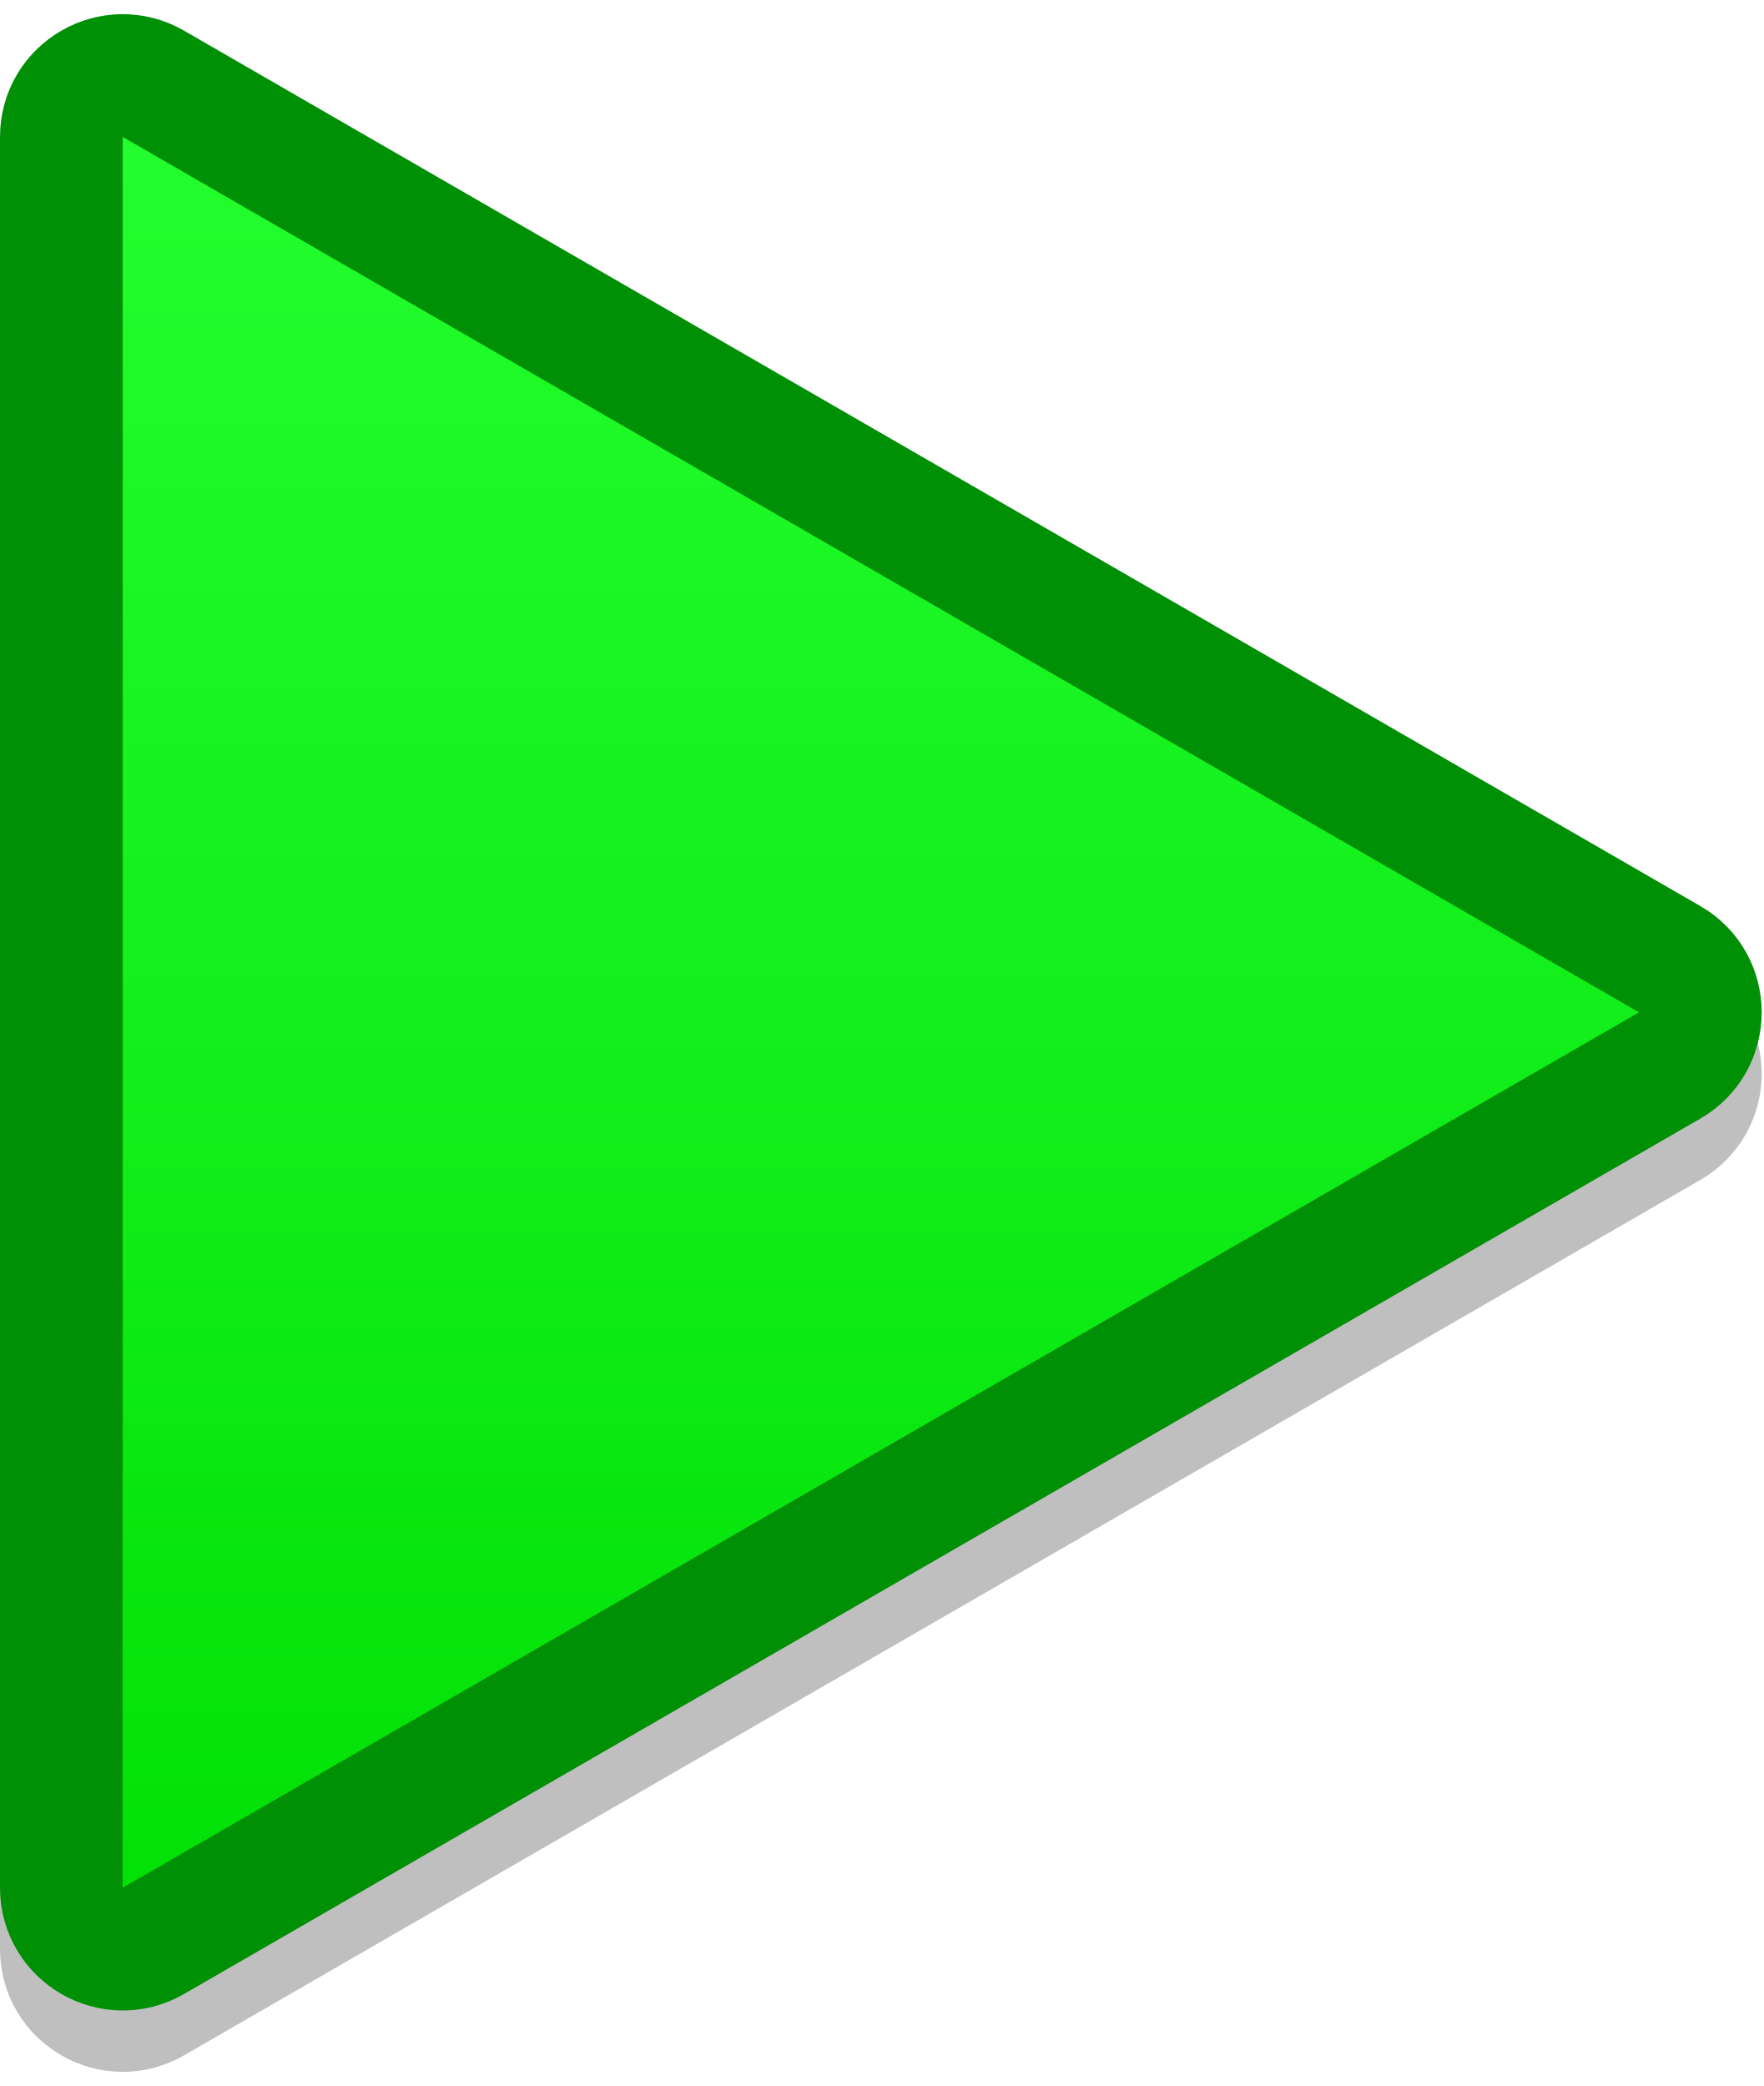
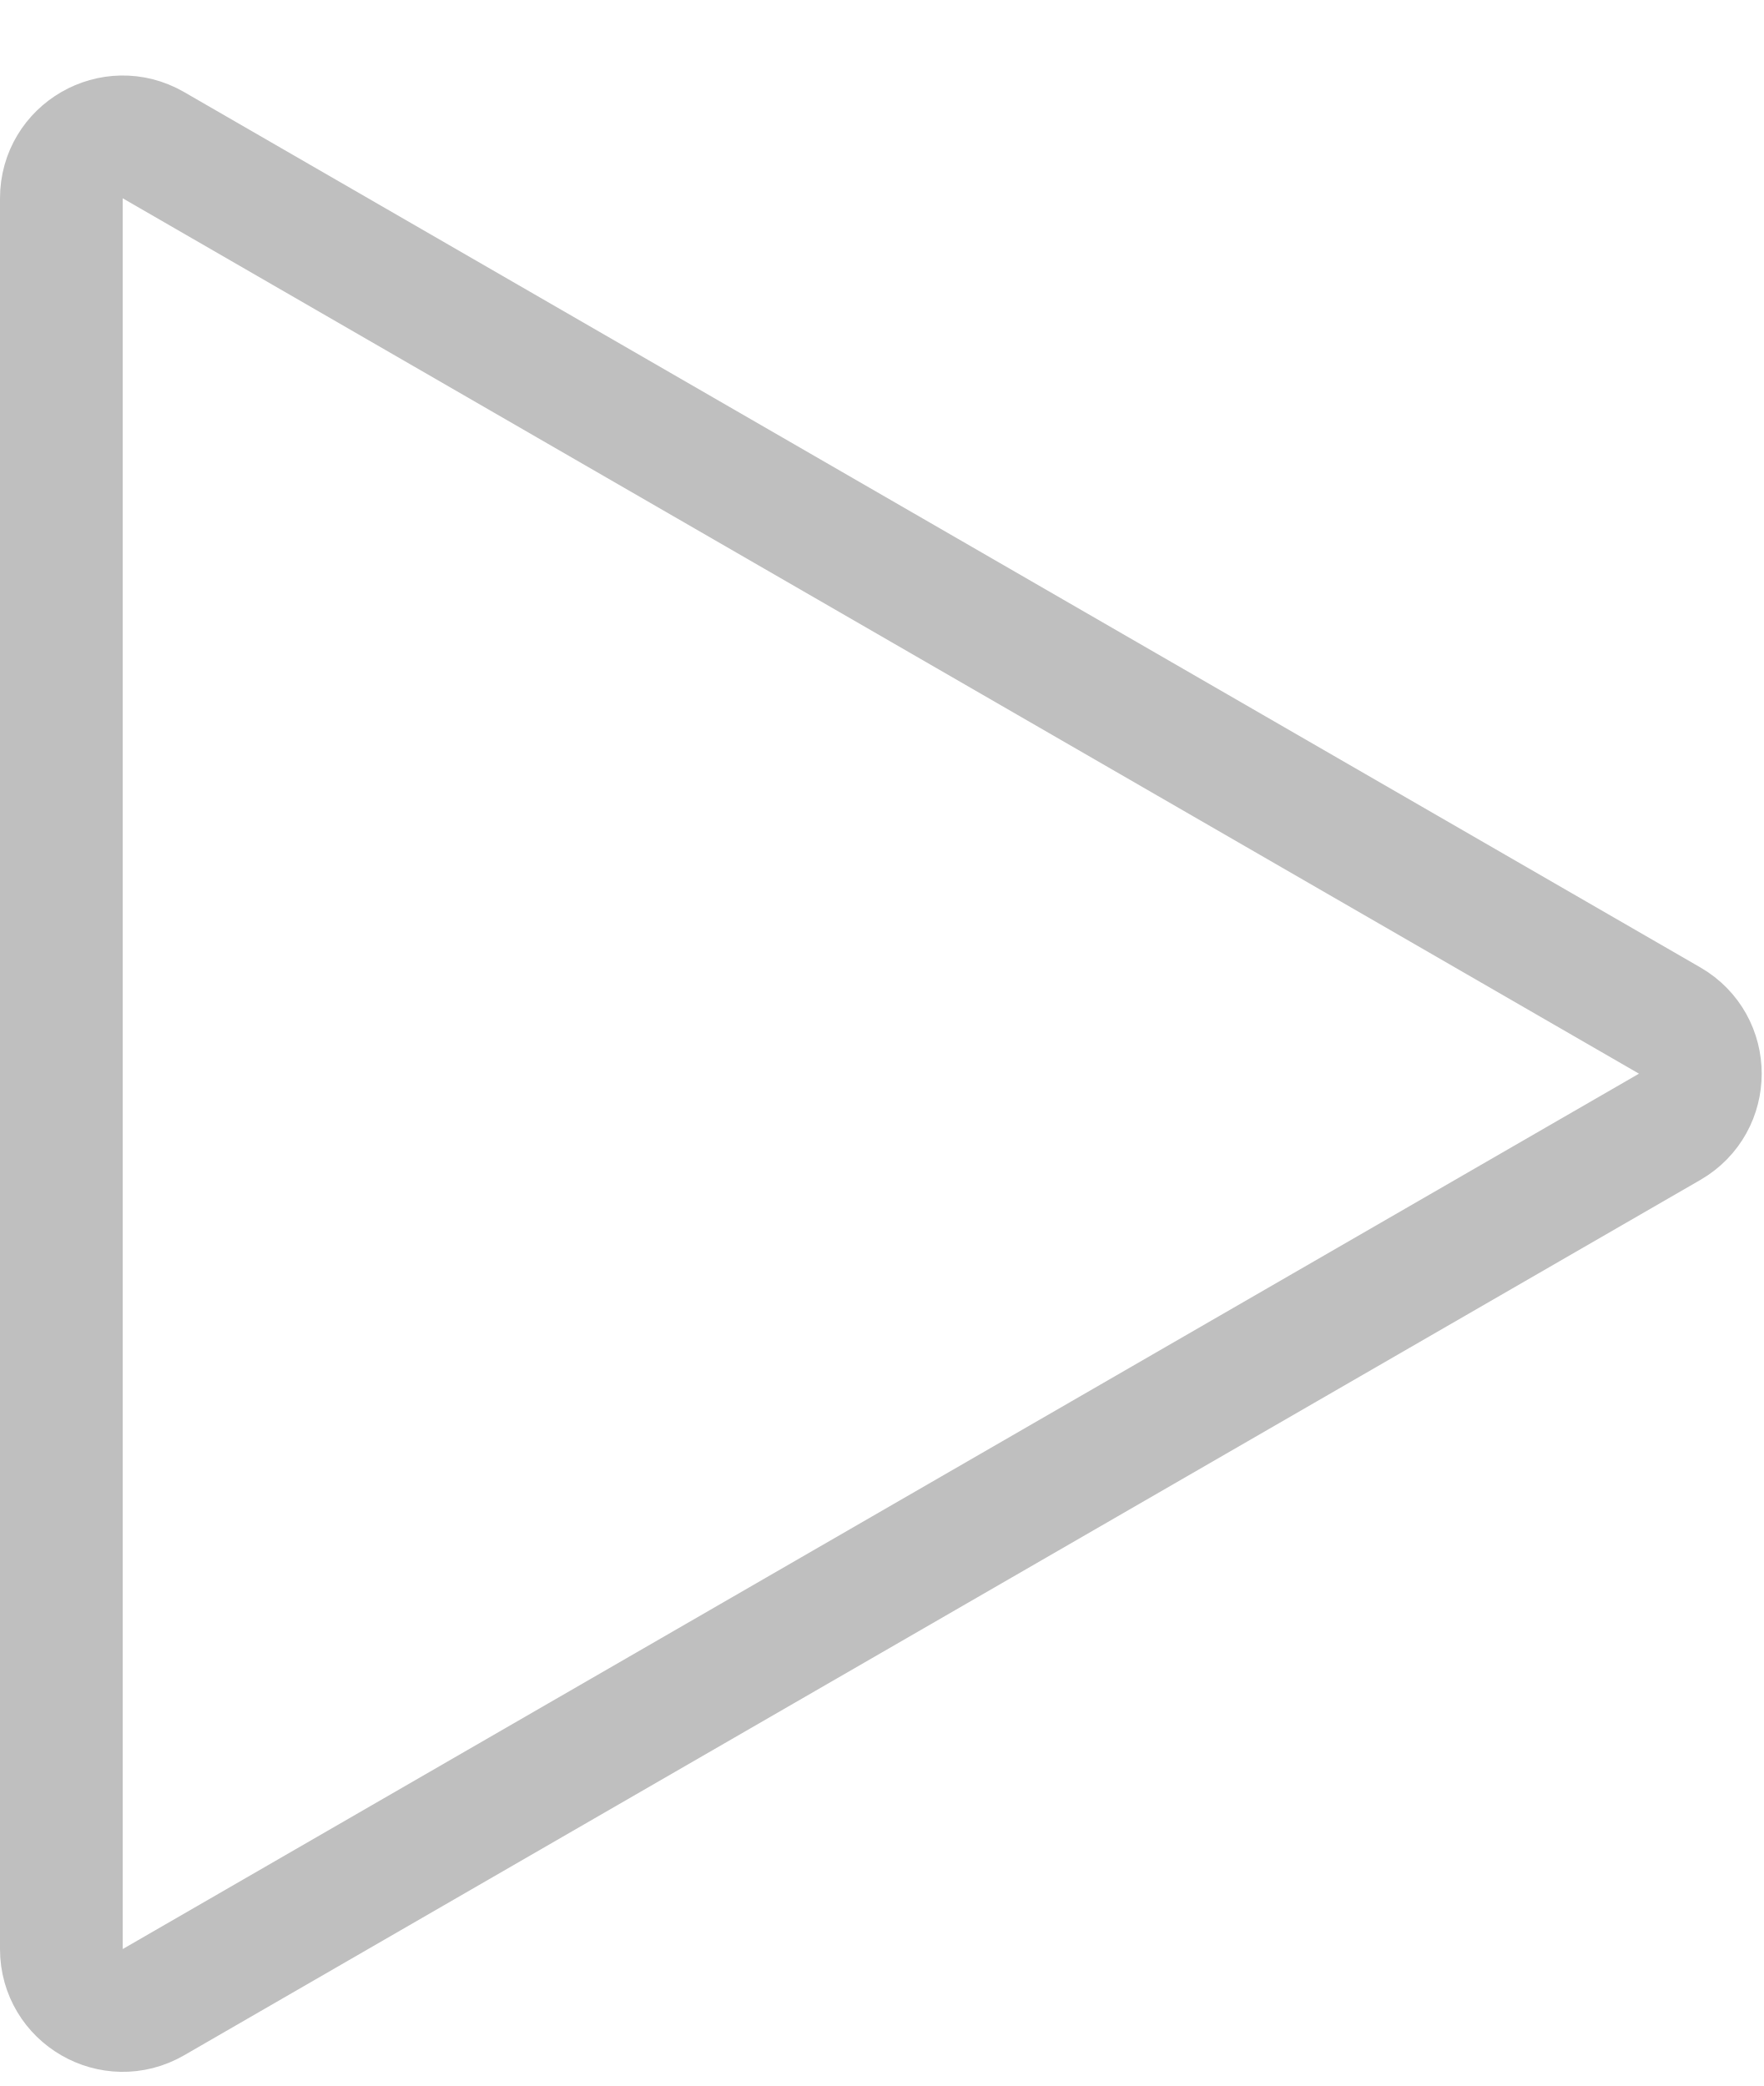
<svg xmlns="http://www.w3.org/2000/svg" width="115" height="136" viewBox="0 0 115 136" fill="none">
  <path d="M108.851 66.536C111.518 68.076 111.518 71.924 108.851 73.464L10 130.536C7.333 132.076 4 130.151 4 127.072V12.928C4 9.849 7.333 7.925 10 9.464L108.851 66.536Z" stroke="black" stroke-opacity="0.25" stroke-width="8" />
-   <path d="M108.851 62.536C111.518 64.076 111.518 67.924 108.851 69.464L10 126.536C7.333 128.076 4 126.151 4 123.072V8.928C4 5.849 7.333 3.925 10 5.464L108.851 62.536Z" fill="url(#paint0_linear_5_48)" stroke="#009005" stroke-width="8" />
+   <path d="M108.851 62.536C1518 67.924 126.536C7.333 128.076 4 126.151 4 123.072V8.928C4 5.849 7.333 3.925 10 5.464L108.851 62.536Z" fill="url(#paint0_linear_5_48)" stroke="#009005" stroke-width="8" />
  <defs>
    <linearGradient id="paint0_linear_5_48" x1="59.426" y1="2" x2="59.426" y2="130" gradientUnits="userSpaceOnUse">
-       <stop stop-color="#25FF30" />
+       <stop stop-color="#251910" />
      <stop offset="1" stop-color="#00DF05" />
    </linearGradient>
  </defs>
</svg>
